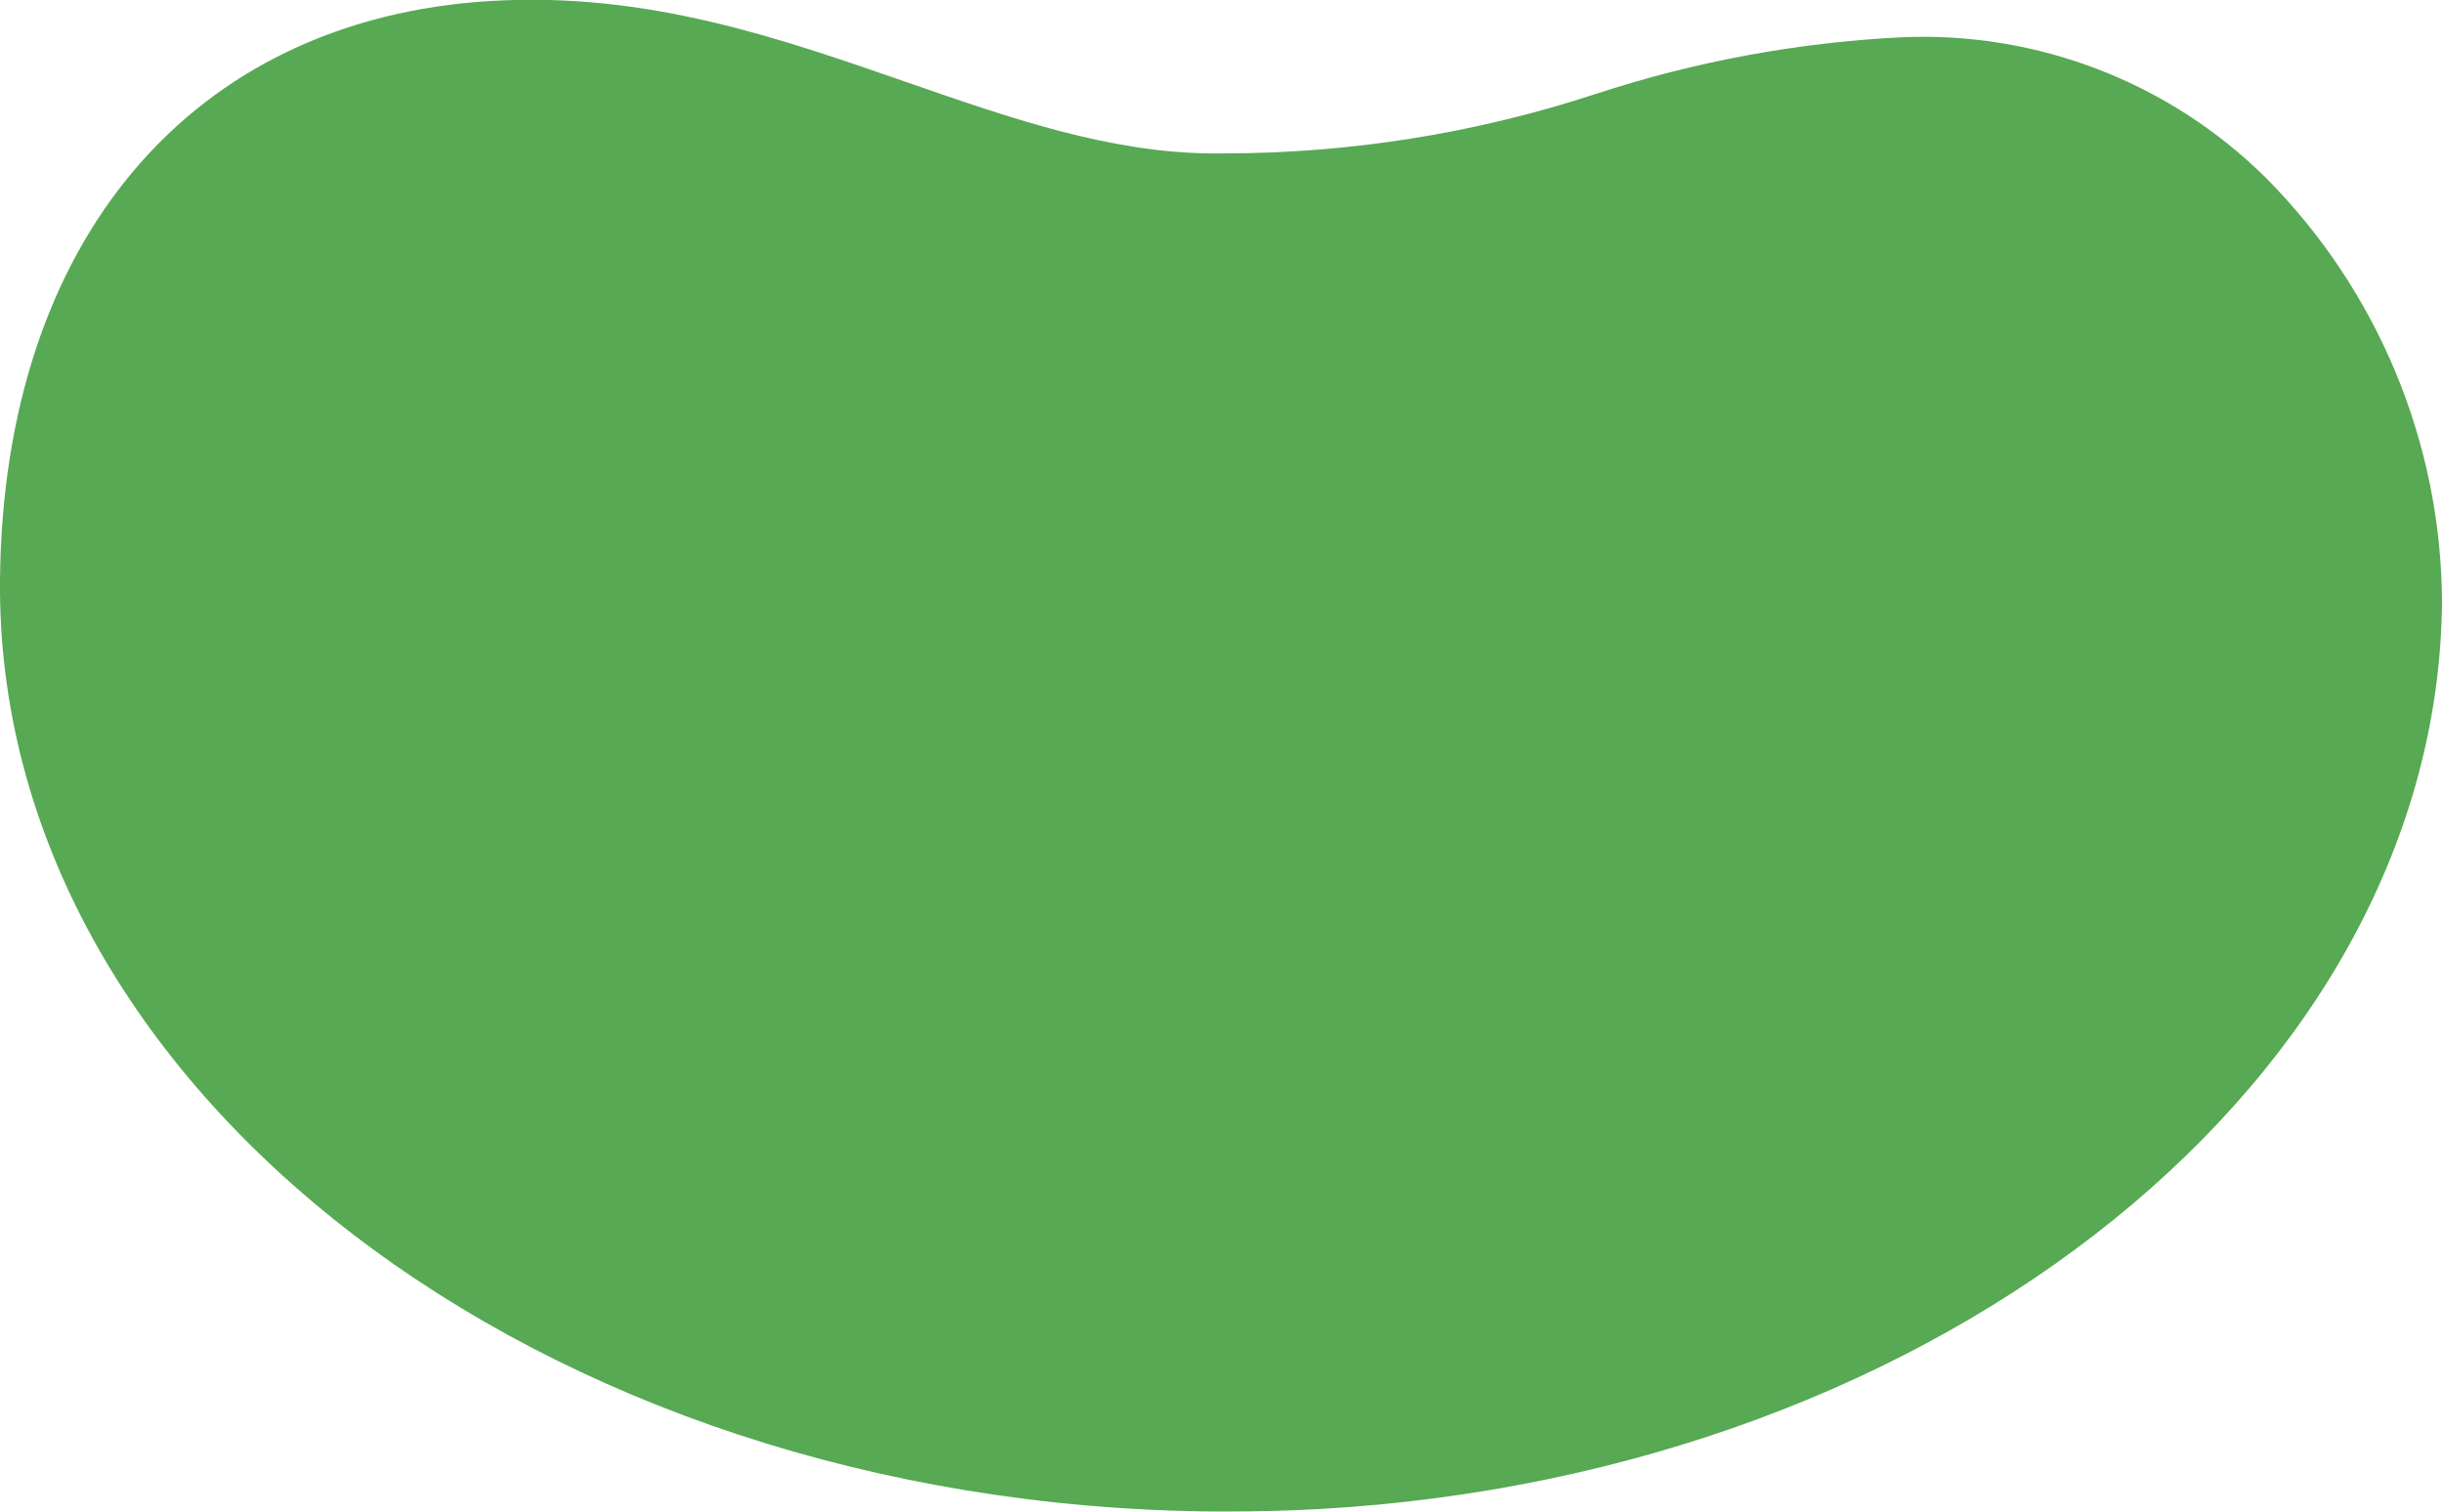
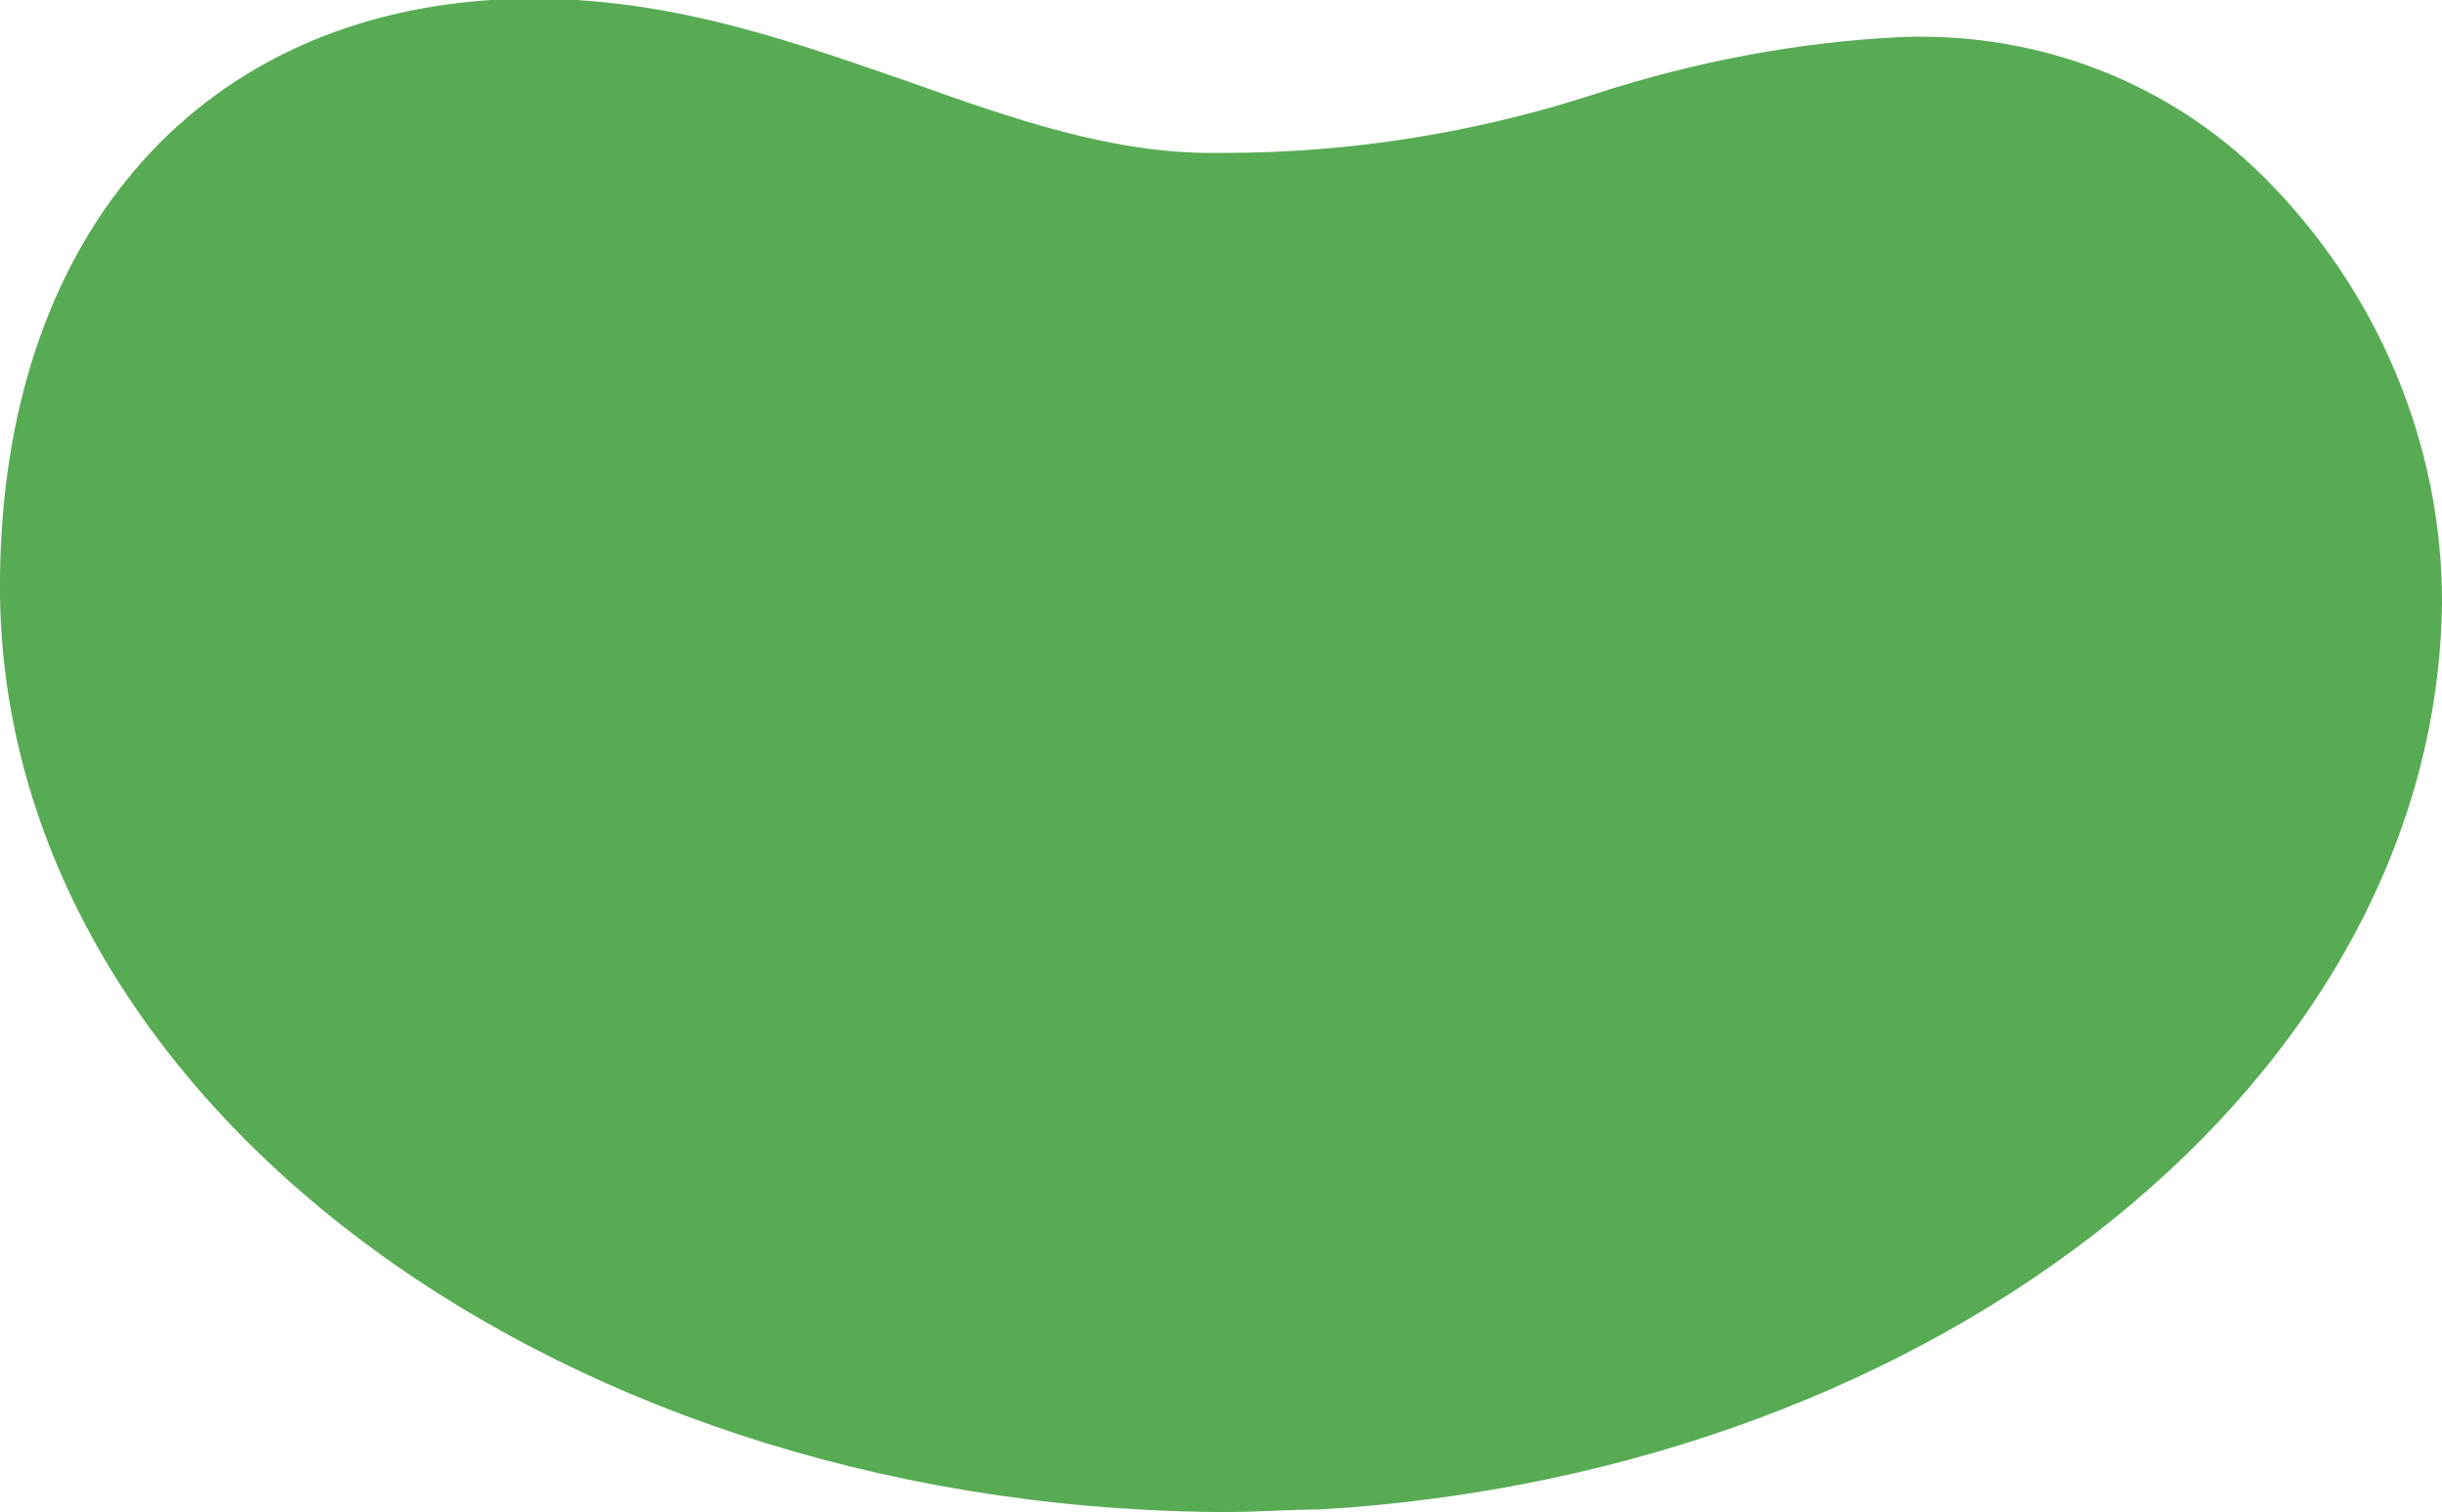
- <svg xmlns="http://www.w3.org/2000/svg" id="Layer_1" data-name="Layer 1" viewBox="0 0 99 61.29">
-   <defs>
-     <style>.cls-1{fill:#57a953;}</style>
-   </defs>
-   <path class="cls-1" d="M50.15,61.62h-.6C22.26,61.37.2,44.42.39,23.85.52,10.11,8.14,1.11,20.28.38,26.66,0,32,1.89,37.2,3.69c4.2,1.46,8.17,2.83,12.26,2.87H50A48.47,48.47,0,0,0,65.08,4.15,47.33,47.33,0,0,1,77.5,1.85,19.75,19.75,0,0,1,92.24,7.54a24.55,24.55,0,0,1,7.15,17.22c-.18,19.18-20.17,35.33-45.5,36.76h0C52.65,61.59,51.4,61.62,50.15,61.62Z" transform="translate(-0.39 -0.34)" />
+ <svg xmlns="http://www.w3.org/2000/svg" version="1.1" id="Layer_1" x="0px" y="0px" viewBox="0 0 99 61.3" style="enable-background:new 0 0 99 61.3;" xml:space="preserve">
+   <style type="text/css">
+ 	.st0{fill:#57AB53;}
+ </style>
+   <path class="st0" d="M49.8,61.3h-0.6C21.9,61-0.2,44.1,0,23.5C0.1,9.8,7.8,0.8,19.9,0c6.4-0.4,11.7,1.5,16.9,3.3  C41,4.8,45,6.2,49.1,6.2h0.5c5.1,0,10.2-0.8,15.1-2.4c4-1.3,8.2-2.1,12.4-2.3c5.5-0.2,10.8,1.8,14.7,5.7C96.4,11.8,99,18,99,24.4  c-0.2,19.2-20.2,35.3-45.5,36.8l0,0C52.3,61.2,51,61.3,49.8,61.3z" />
</svg>
